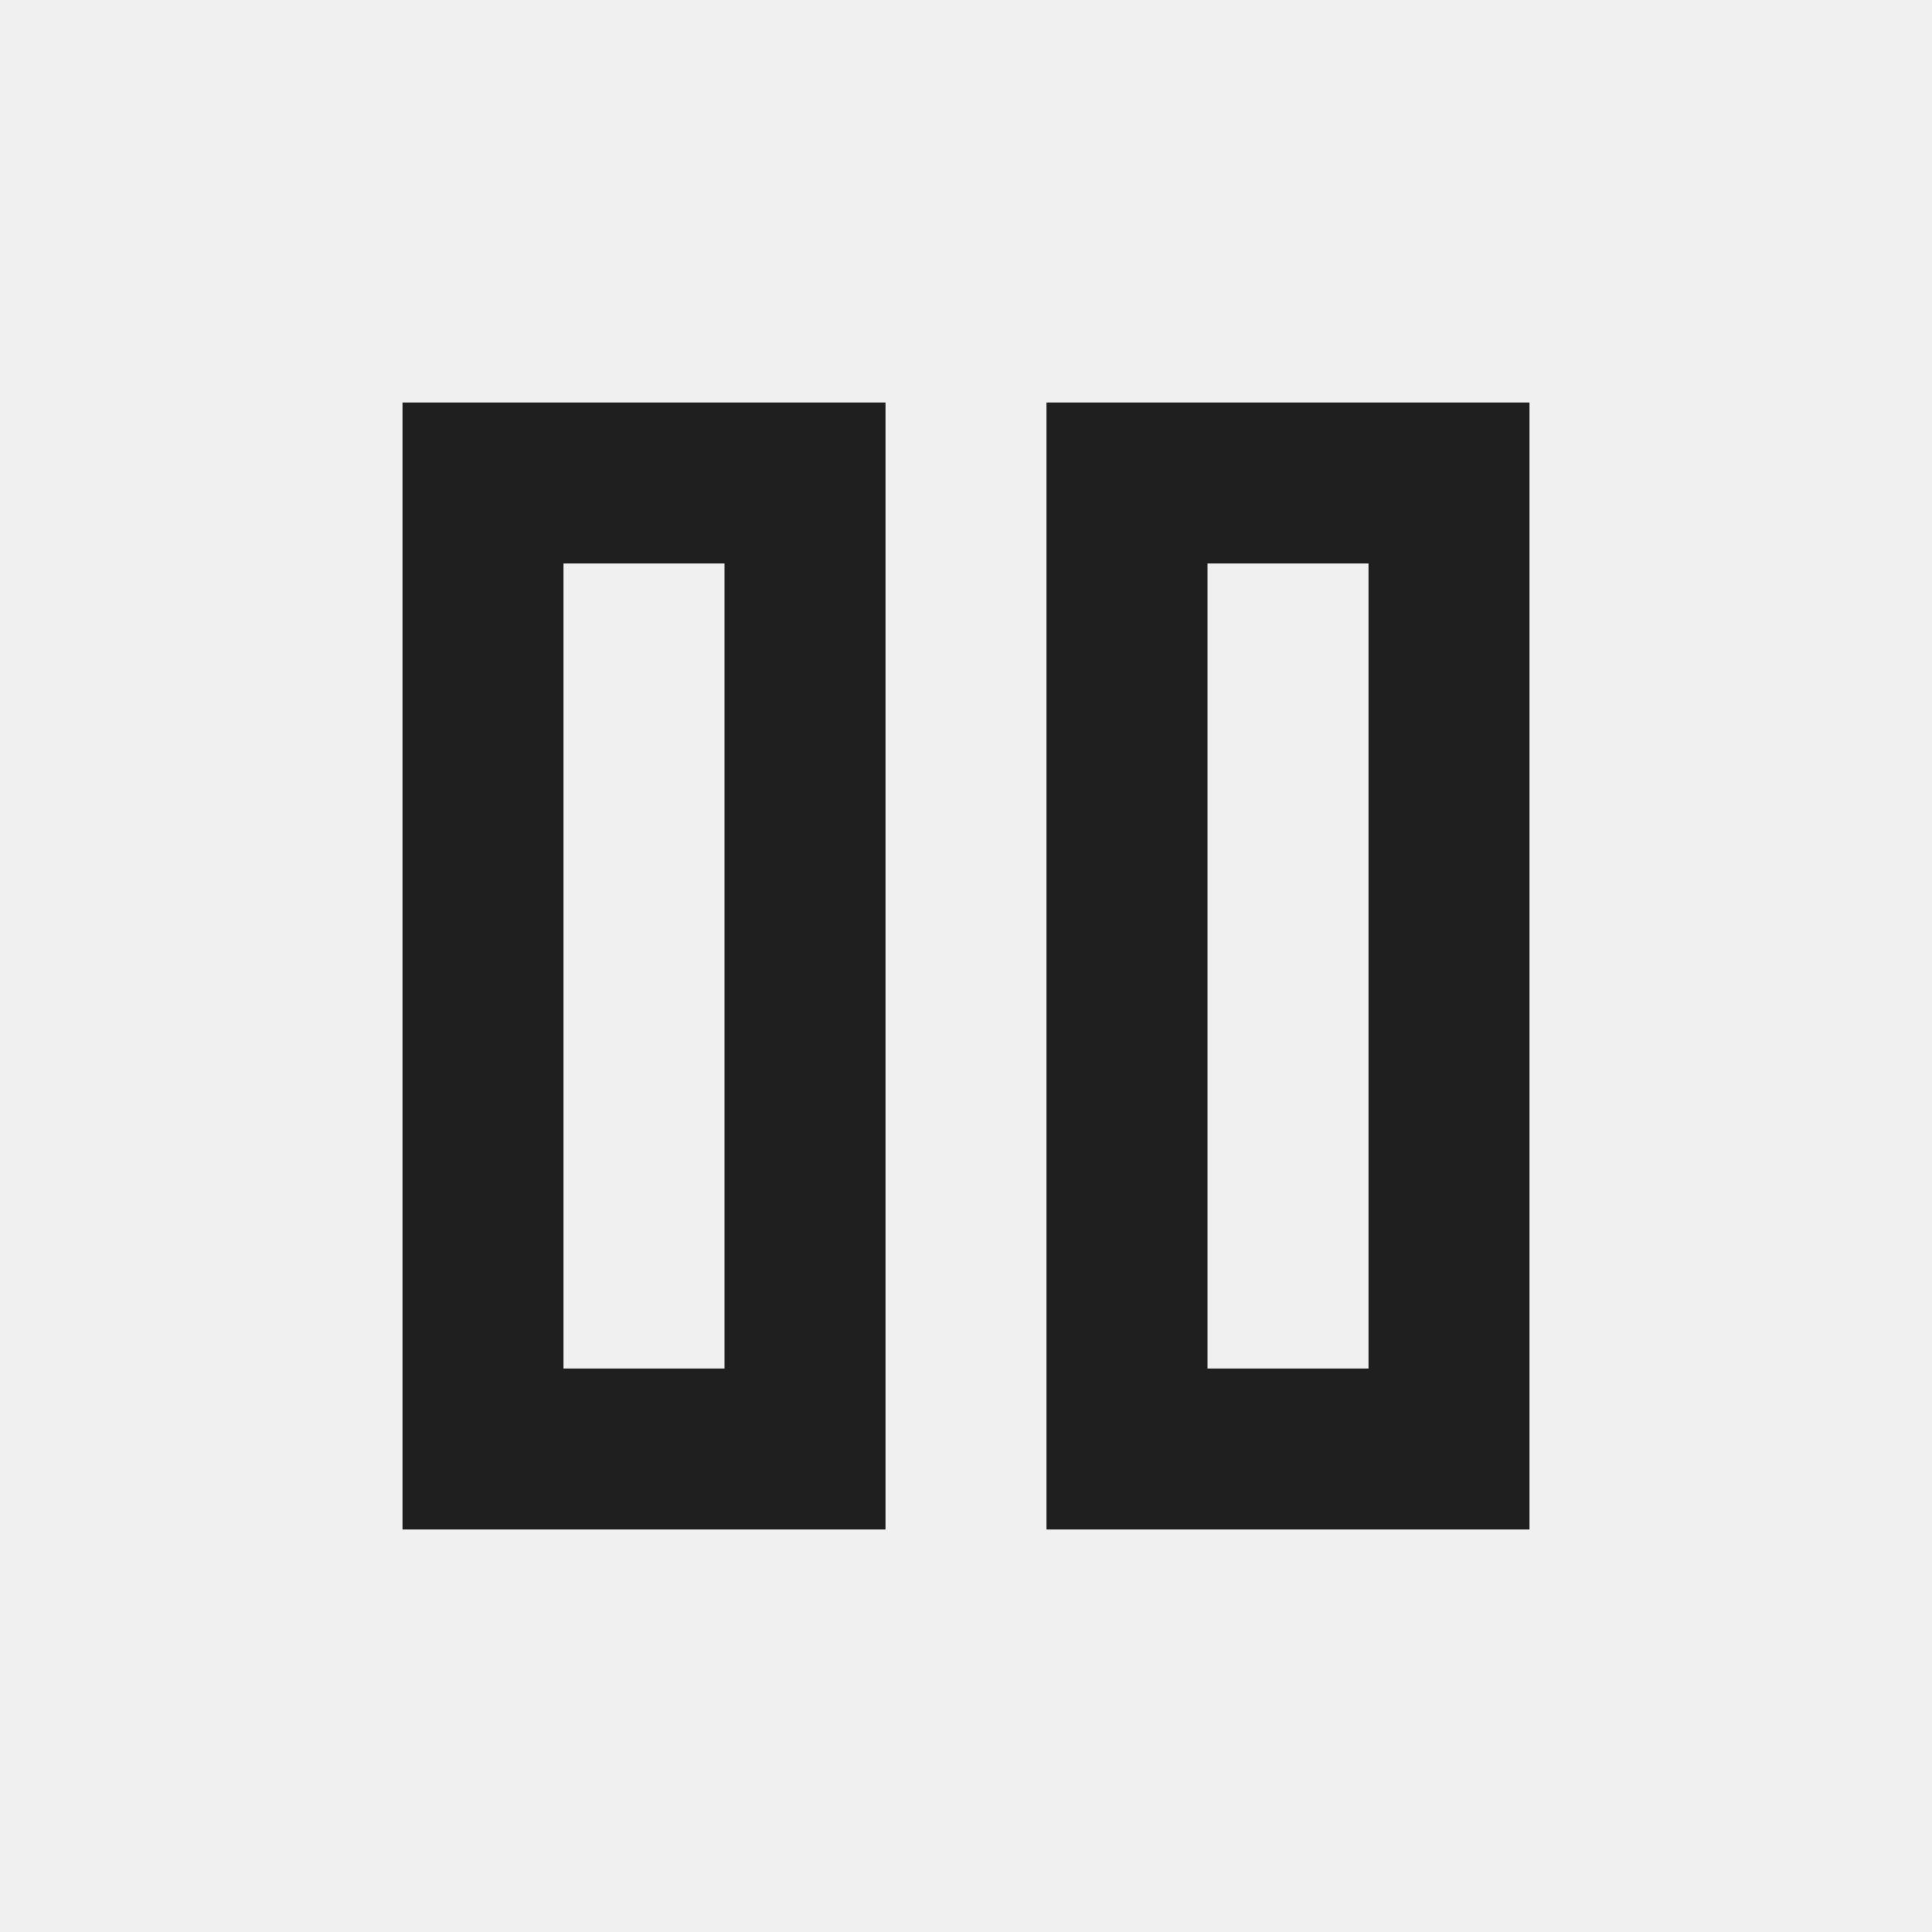
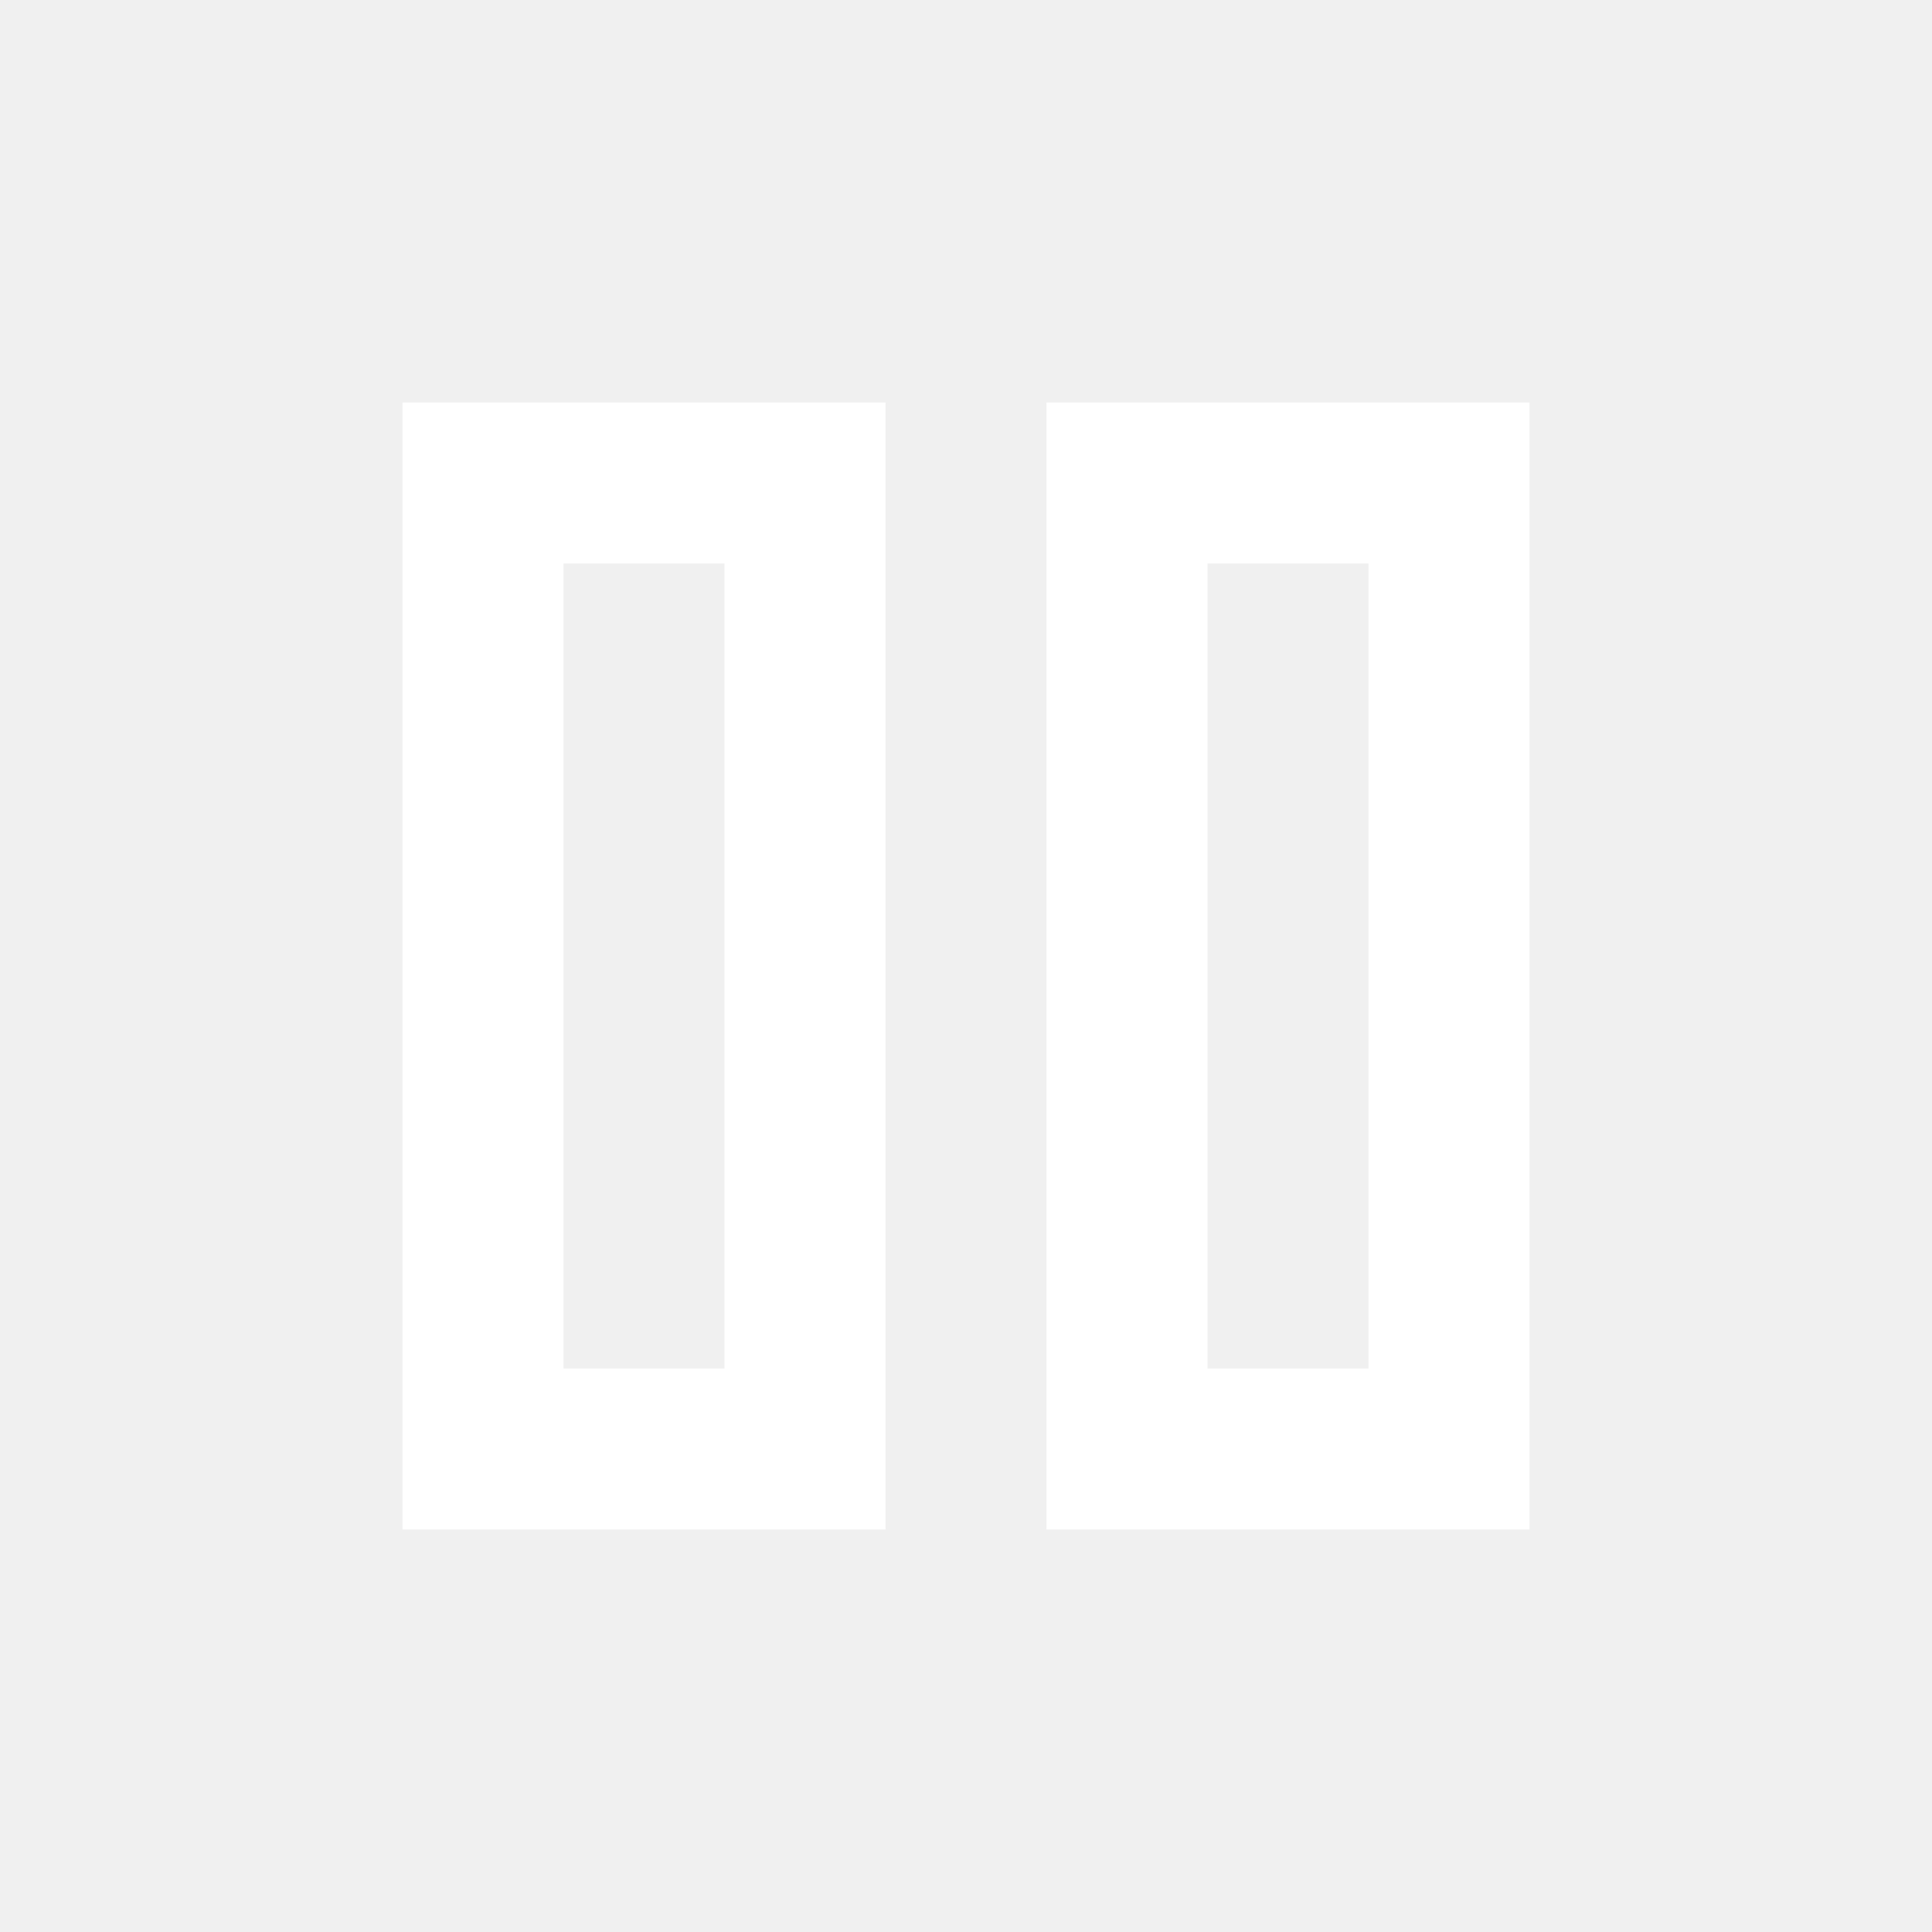
- <svg xmlns="http://www.w3.org/2000/svg" height="24px" viewBox="0 -960 960 960" width="24px" fill="#1f1f1f">
+ <svg xmlns="http://www.w3.org/2000/svg" height="24px" viewBox="0 -960 960 960" width="24px" fill="#ffffff">
  <path d="M520-200v-560h240v560H520Zm-320 0v-560h240v560H200Zm400-80h80v-400h-80v400Zm-320 0h80v-400h-80v400Zm0-400v400-400Zm320 0v400-400Z" />
</svg>
